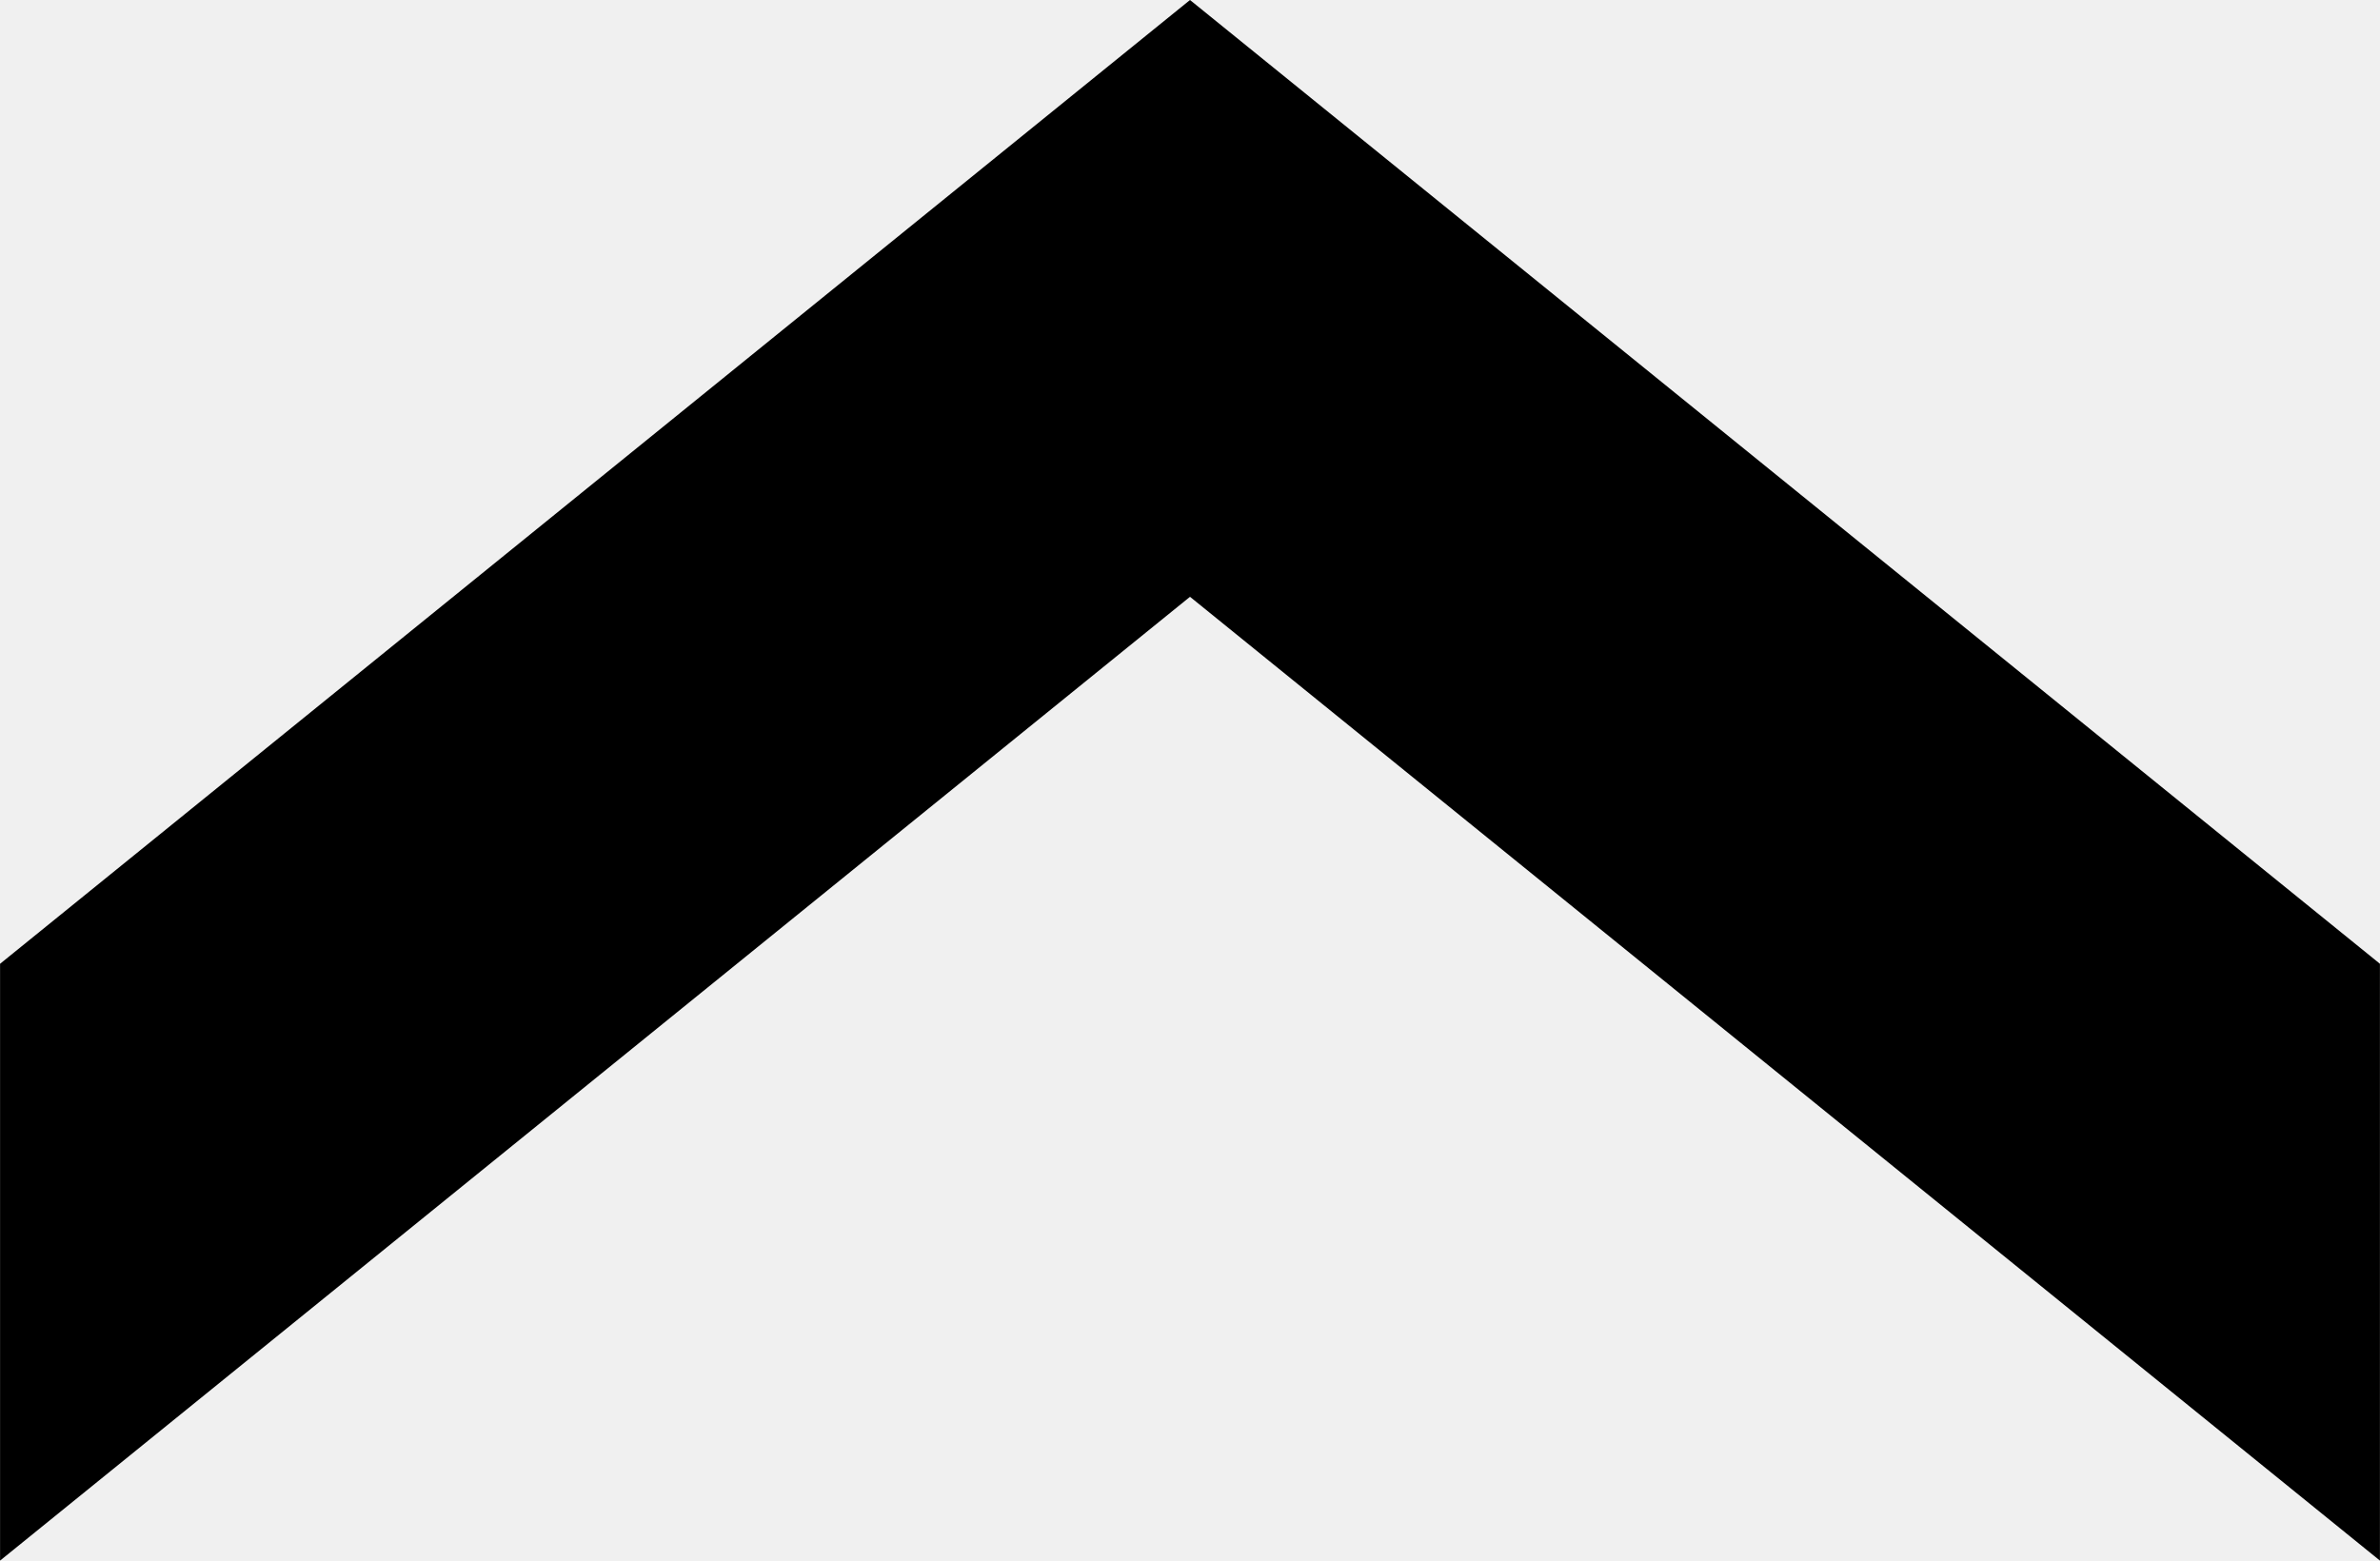
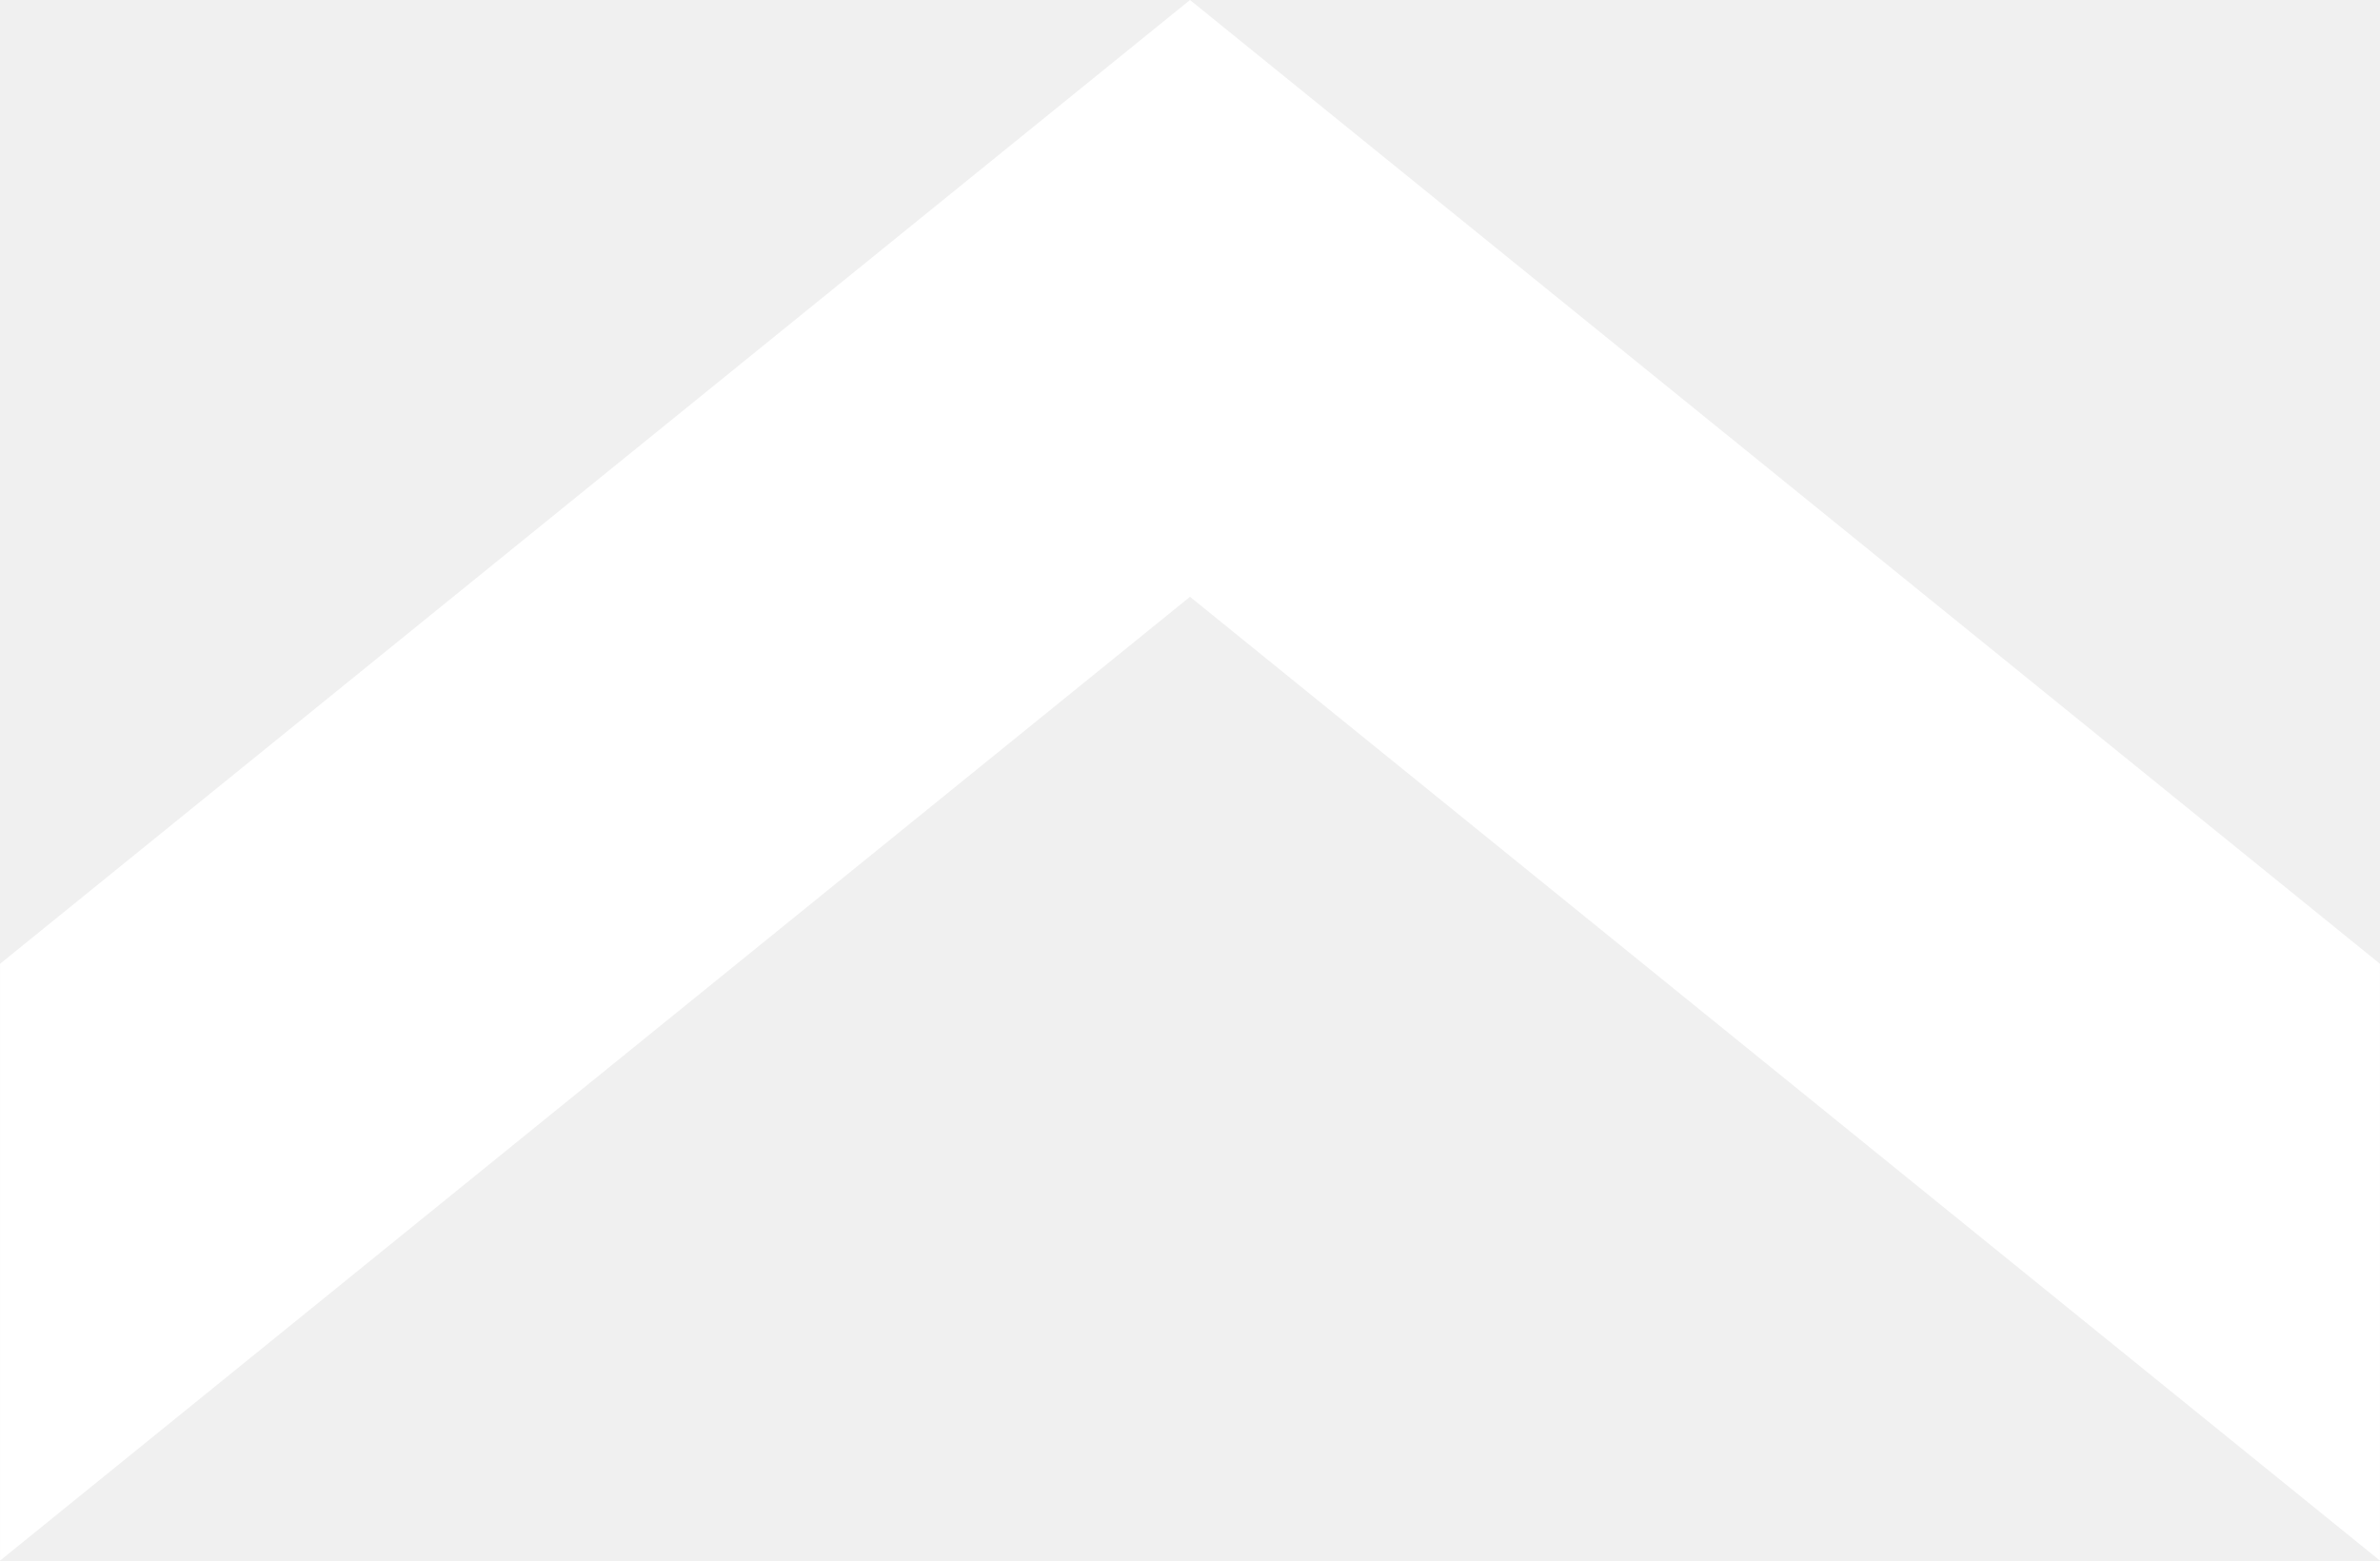
<svg xmlns="http://www.w3.org/2000/svg" version="1.1" id="Layer_1" x="0px" y="0px" width="12px" height="7.87px" viewBox="0 0 122.88 80.593" enable-background="new 0 0 122.88 80.593" xml:space="preserve">
  <g>
-     <polygon points="122.88,80.593 122.88,49.772 61.44,0 0,49.772 0,80.593 61.44,30.82 122.88,80.593" />
+     <polygon fill="#fff" points="122.88,80.593 122.88,49.772 61.44,0 0,49.772 0,80.593 61.44,30.82 122.88,80.593" />
  </g>
</svg>
